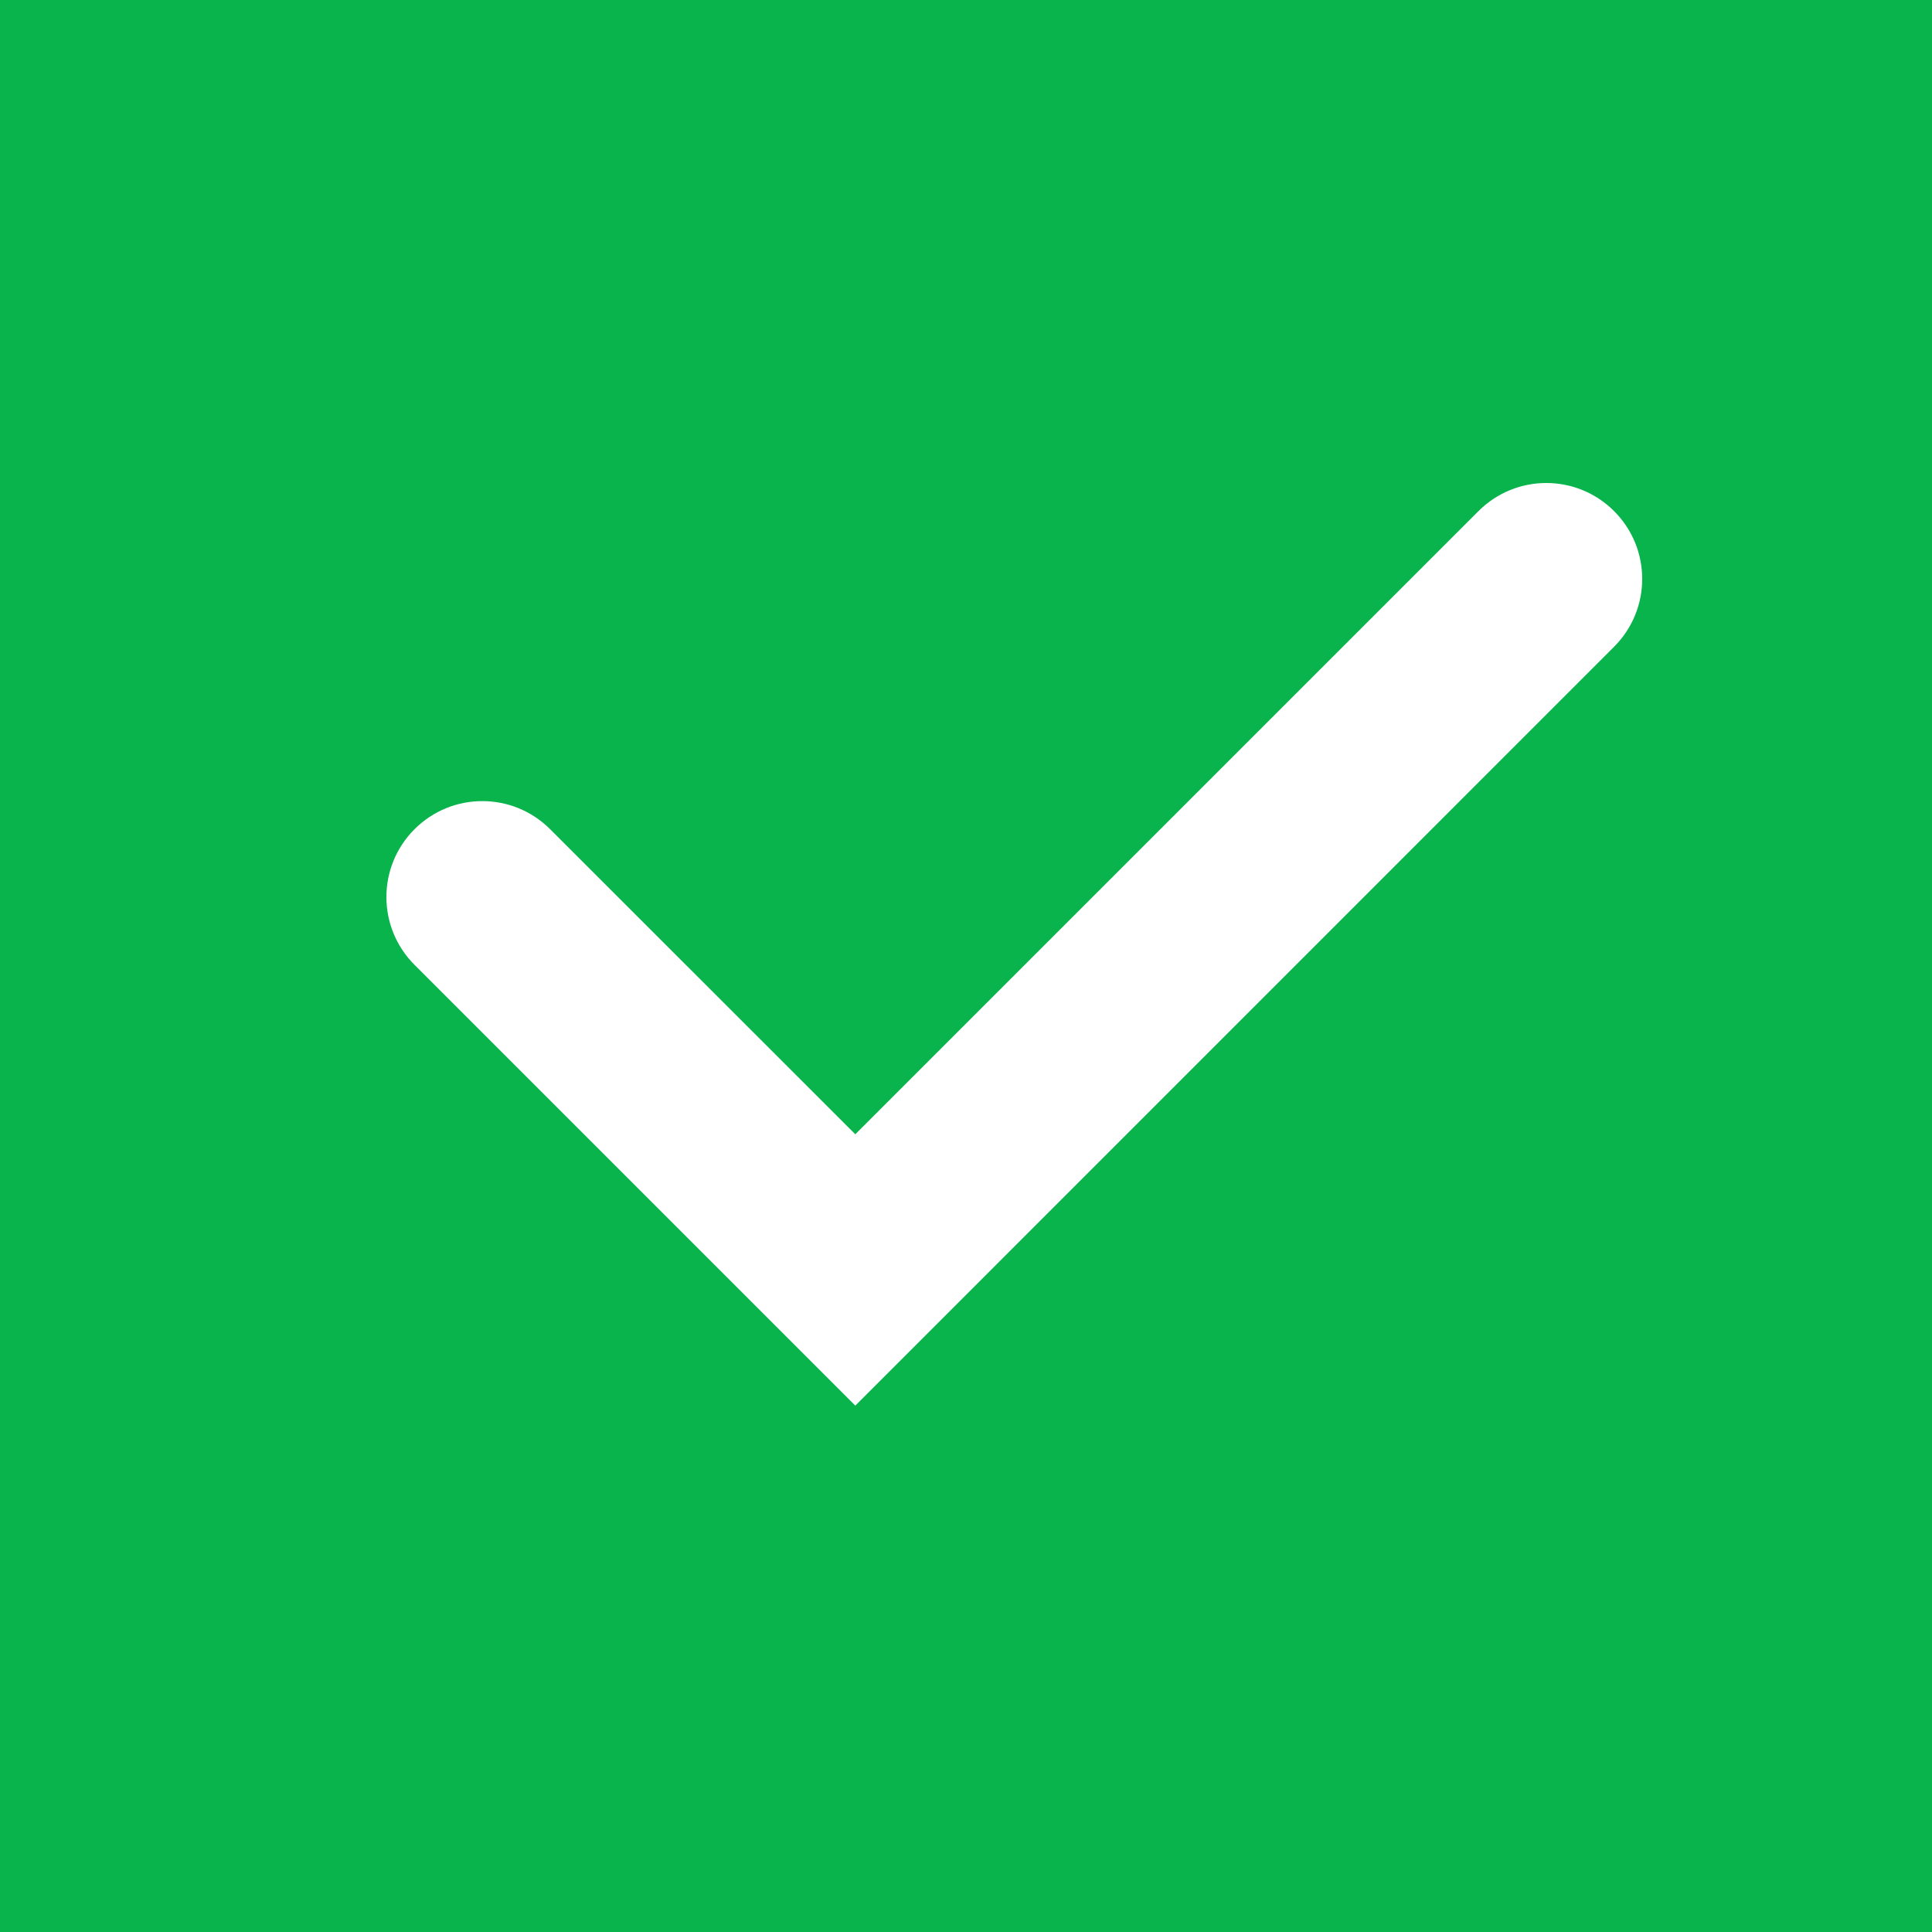
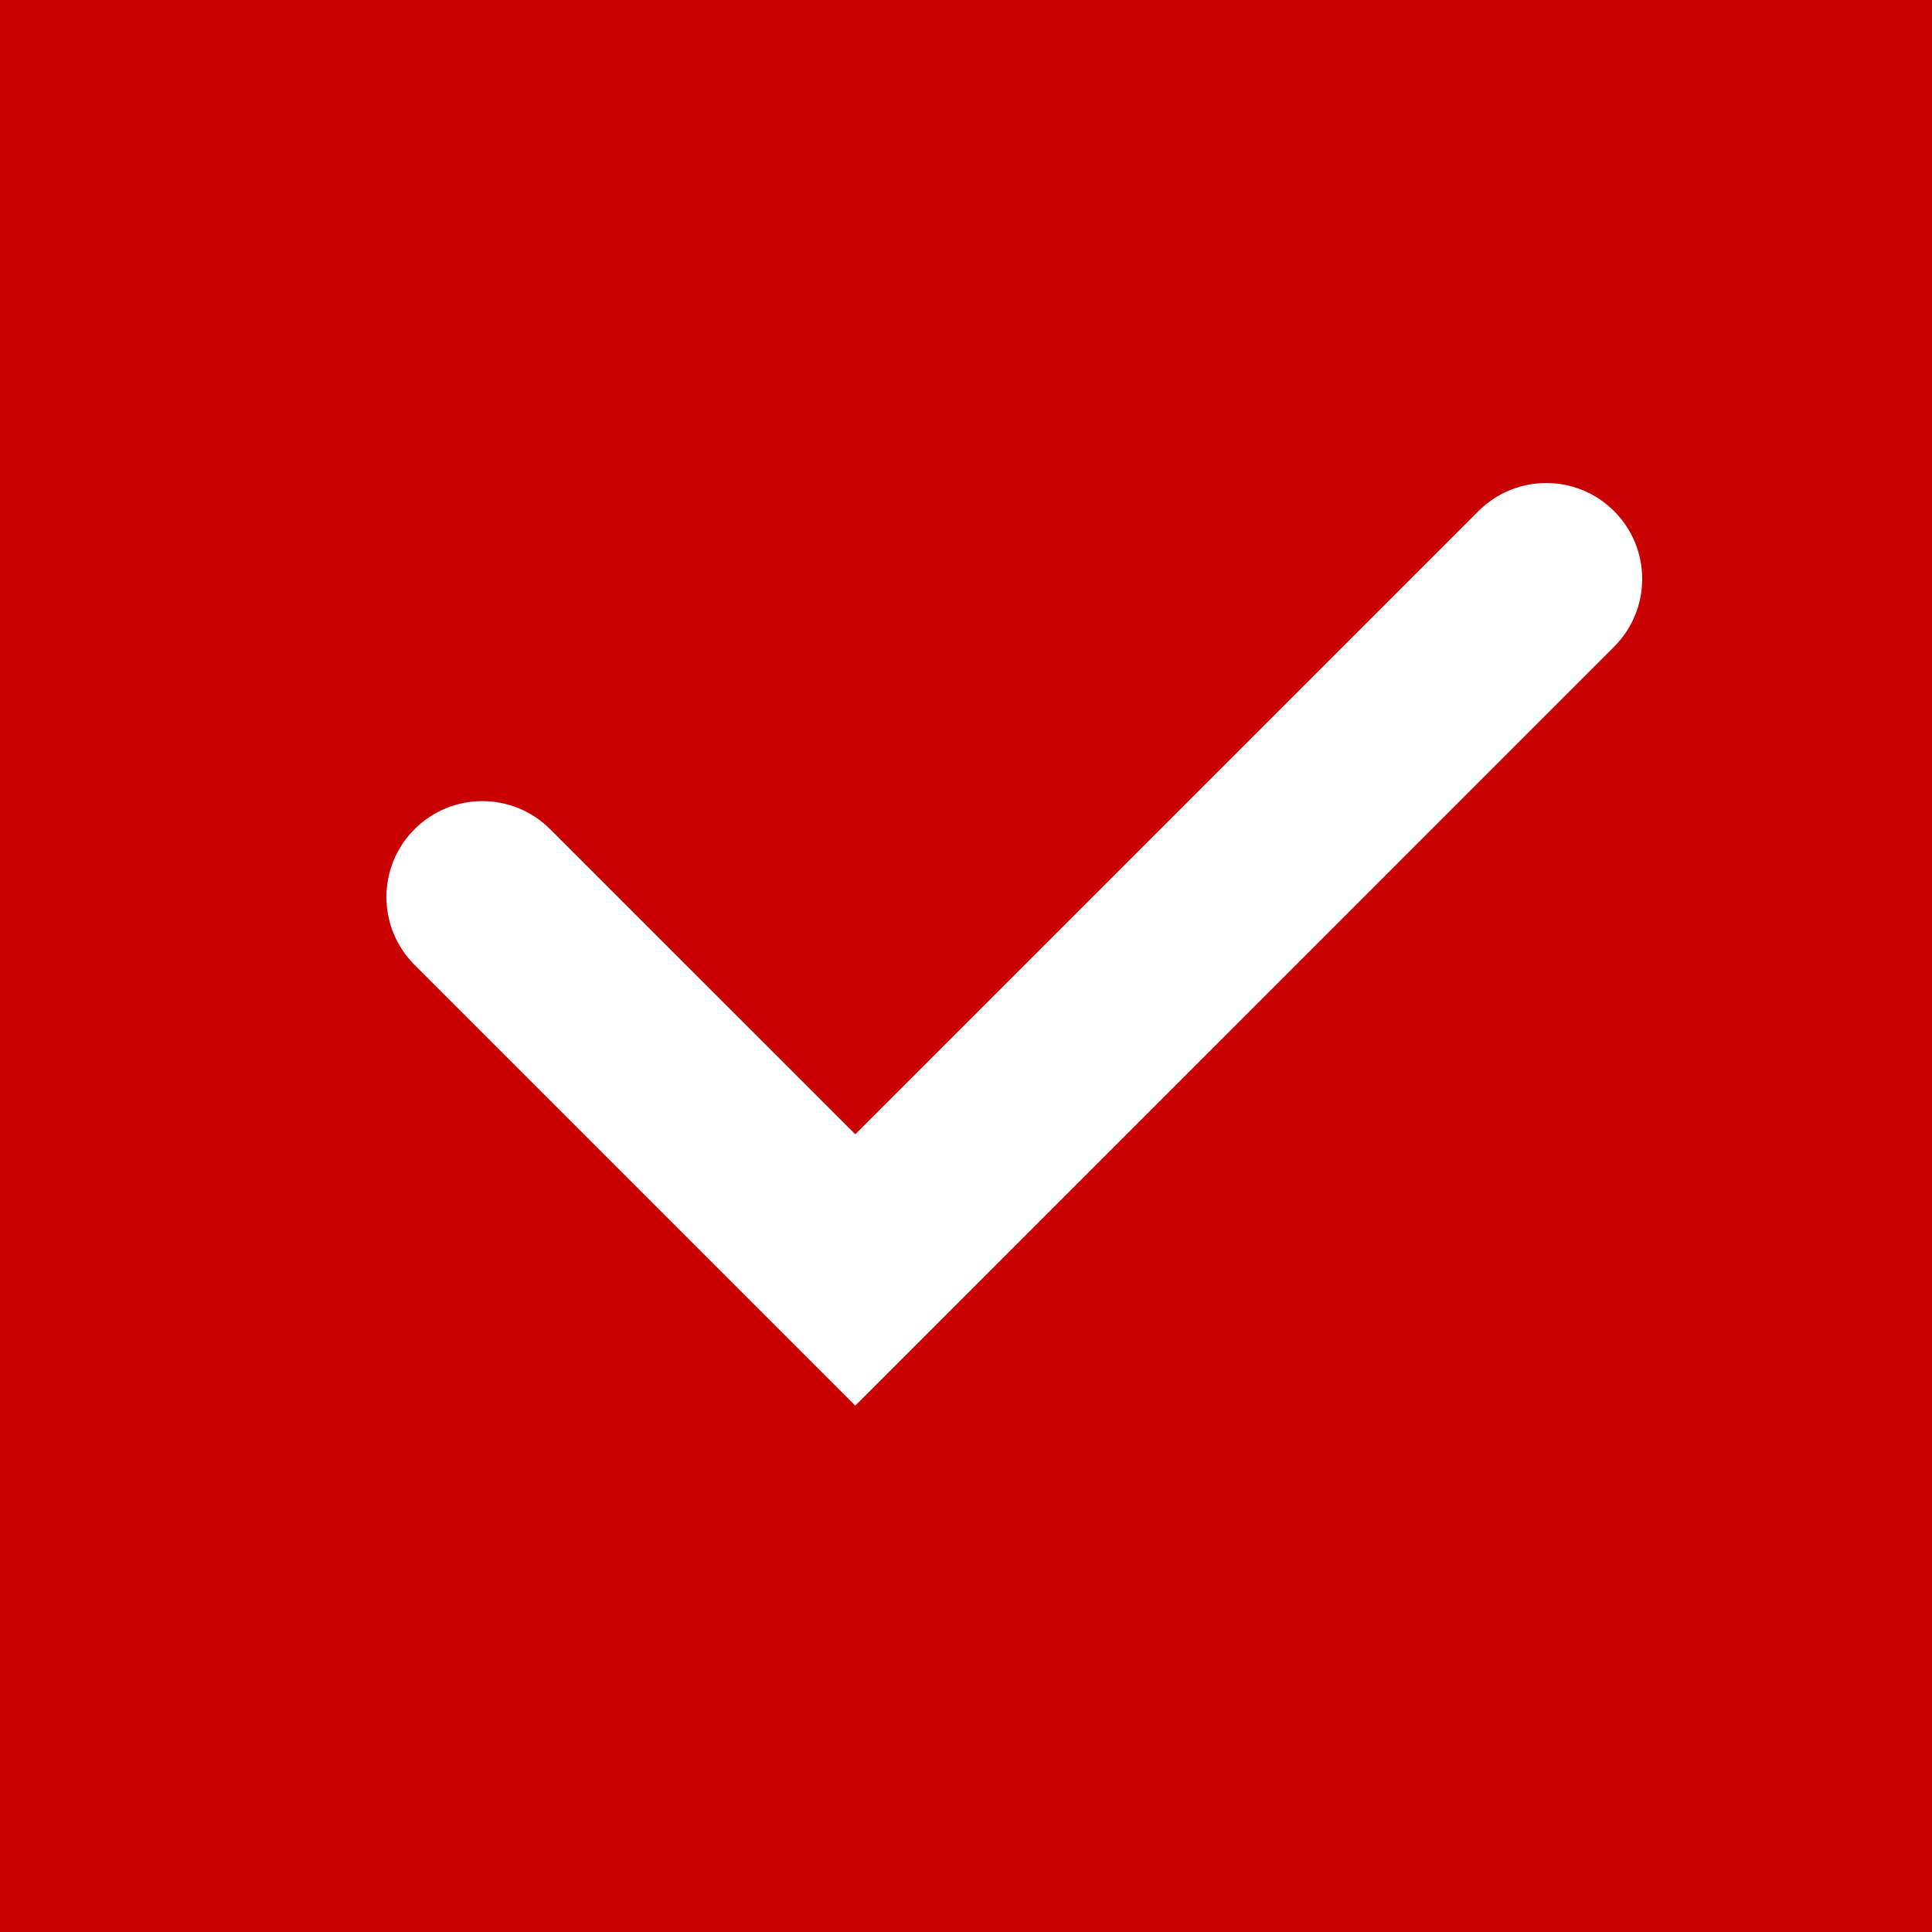
<svg xmlns="http://www.w3.org/2000/svg" width="20" height="20" viewBox="0 0 20 20" fill="none">
-   <rect width="20" height="20" fill="#09B44D" />
+   <rect width="20" height="20" fill="#C80000" />
  <path fill-rule="evenodd" clip-rule="evenodd" d="M8.854 11.742L15.305 5.291C15.693 4.903 16.321 4.903 16.709 5.291C17.097 5.679 17.097 6.307 16.709 6.695L8.854 14.551L4.291 9.988C3.903 9.6 3.903 8.972 4.291 8.584C4.679 8.196 5.307 8.196 5.695 8.584L8.854 11.742Z" fill="white" />
</svg>
